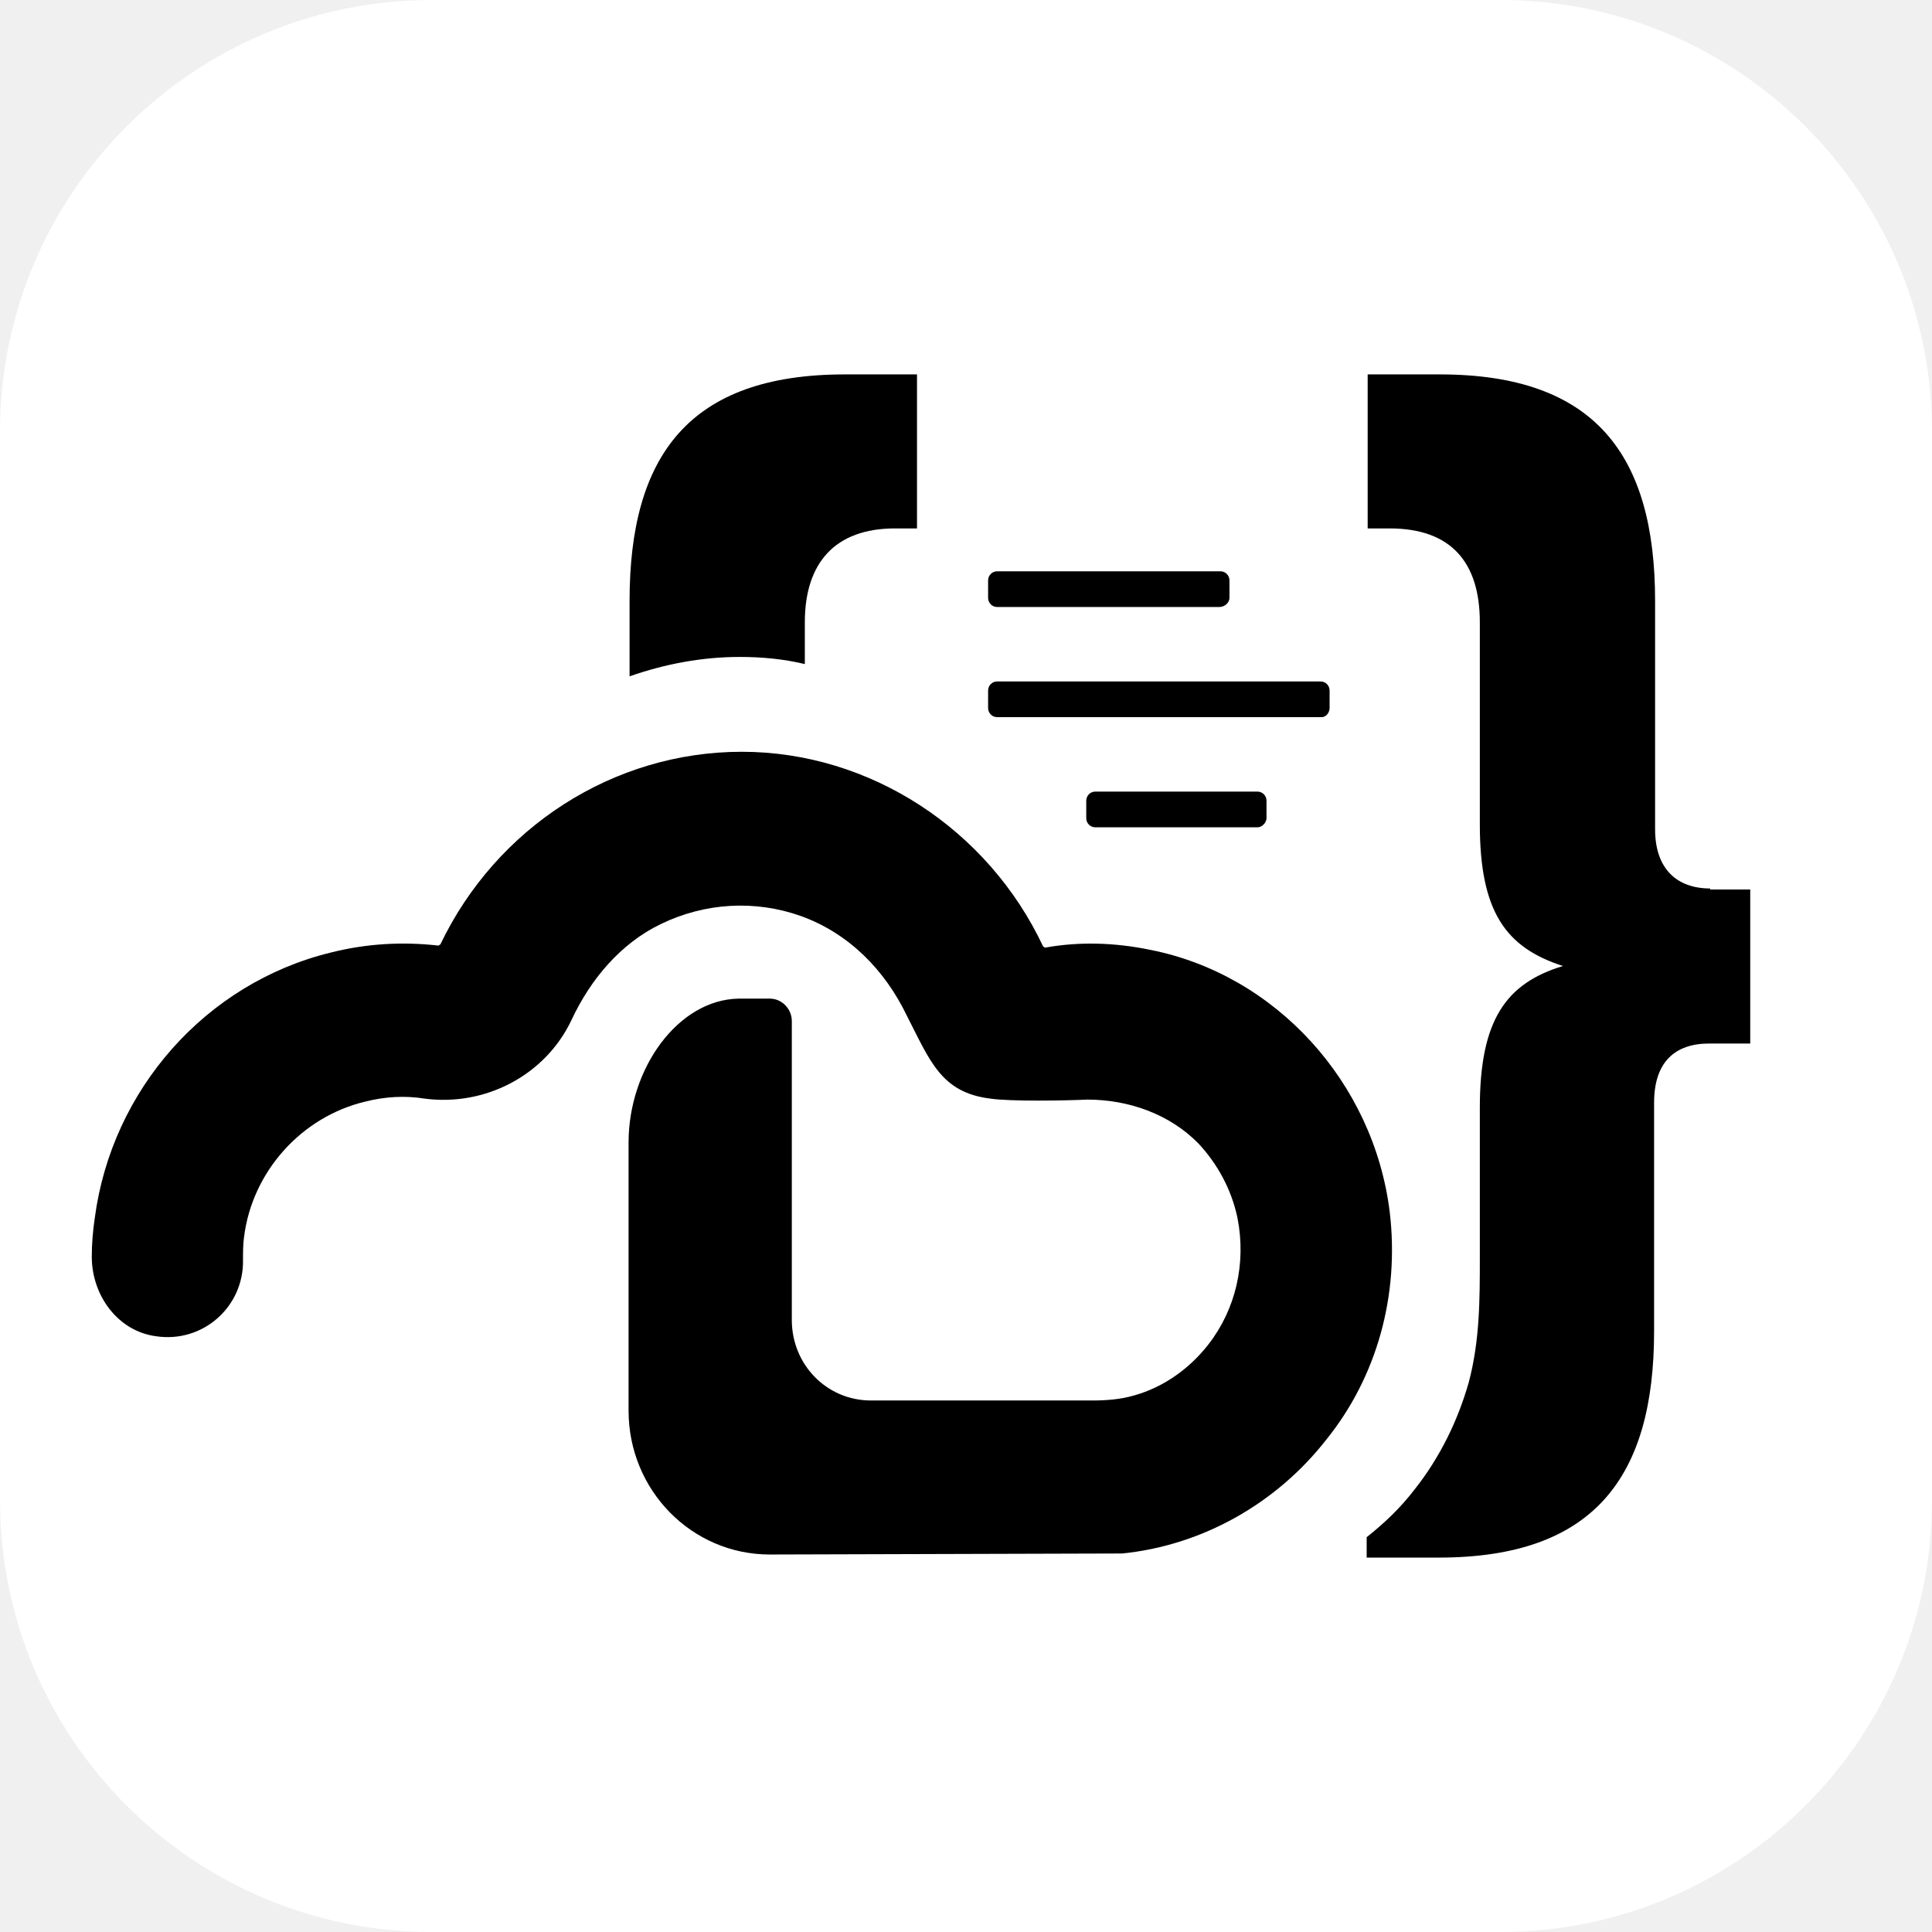
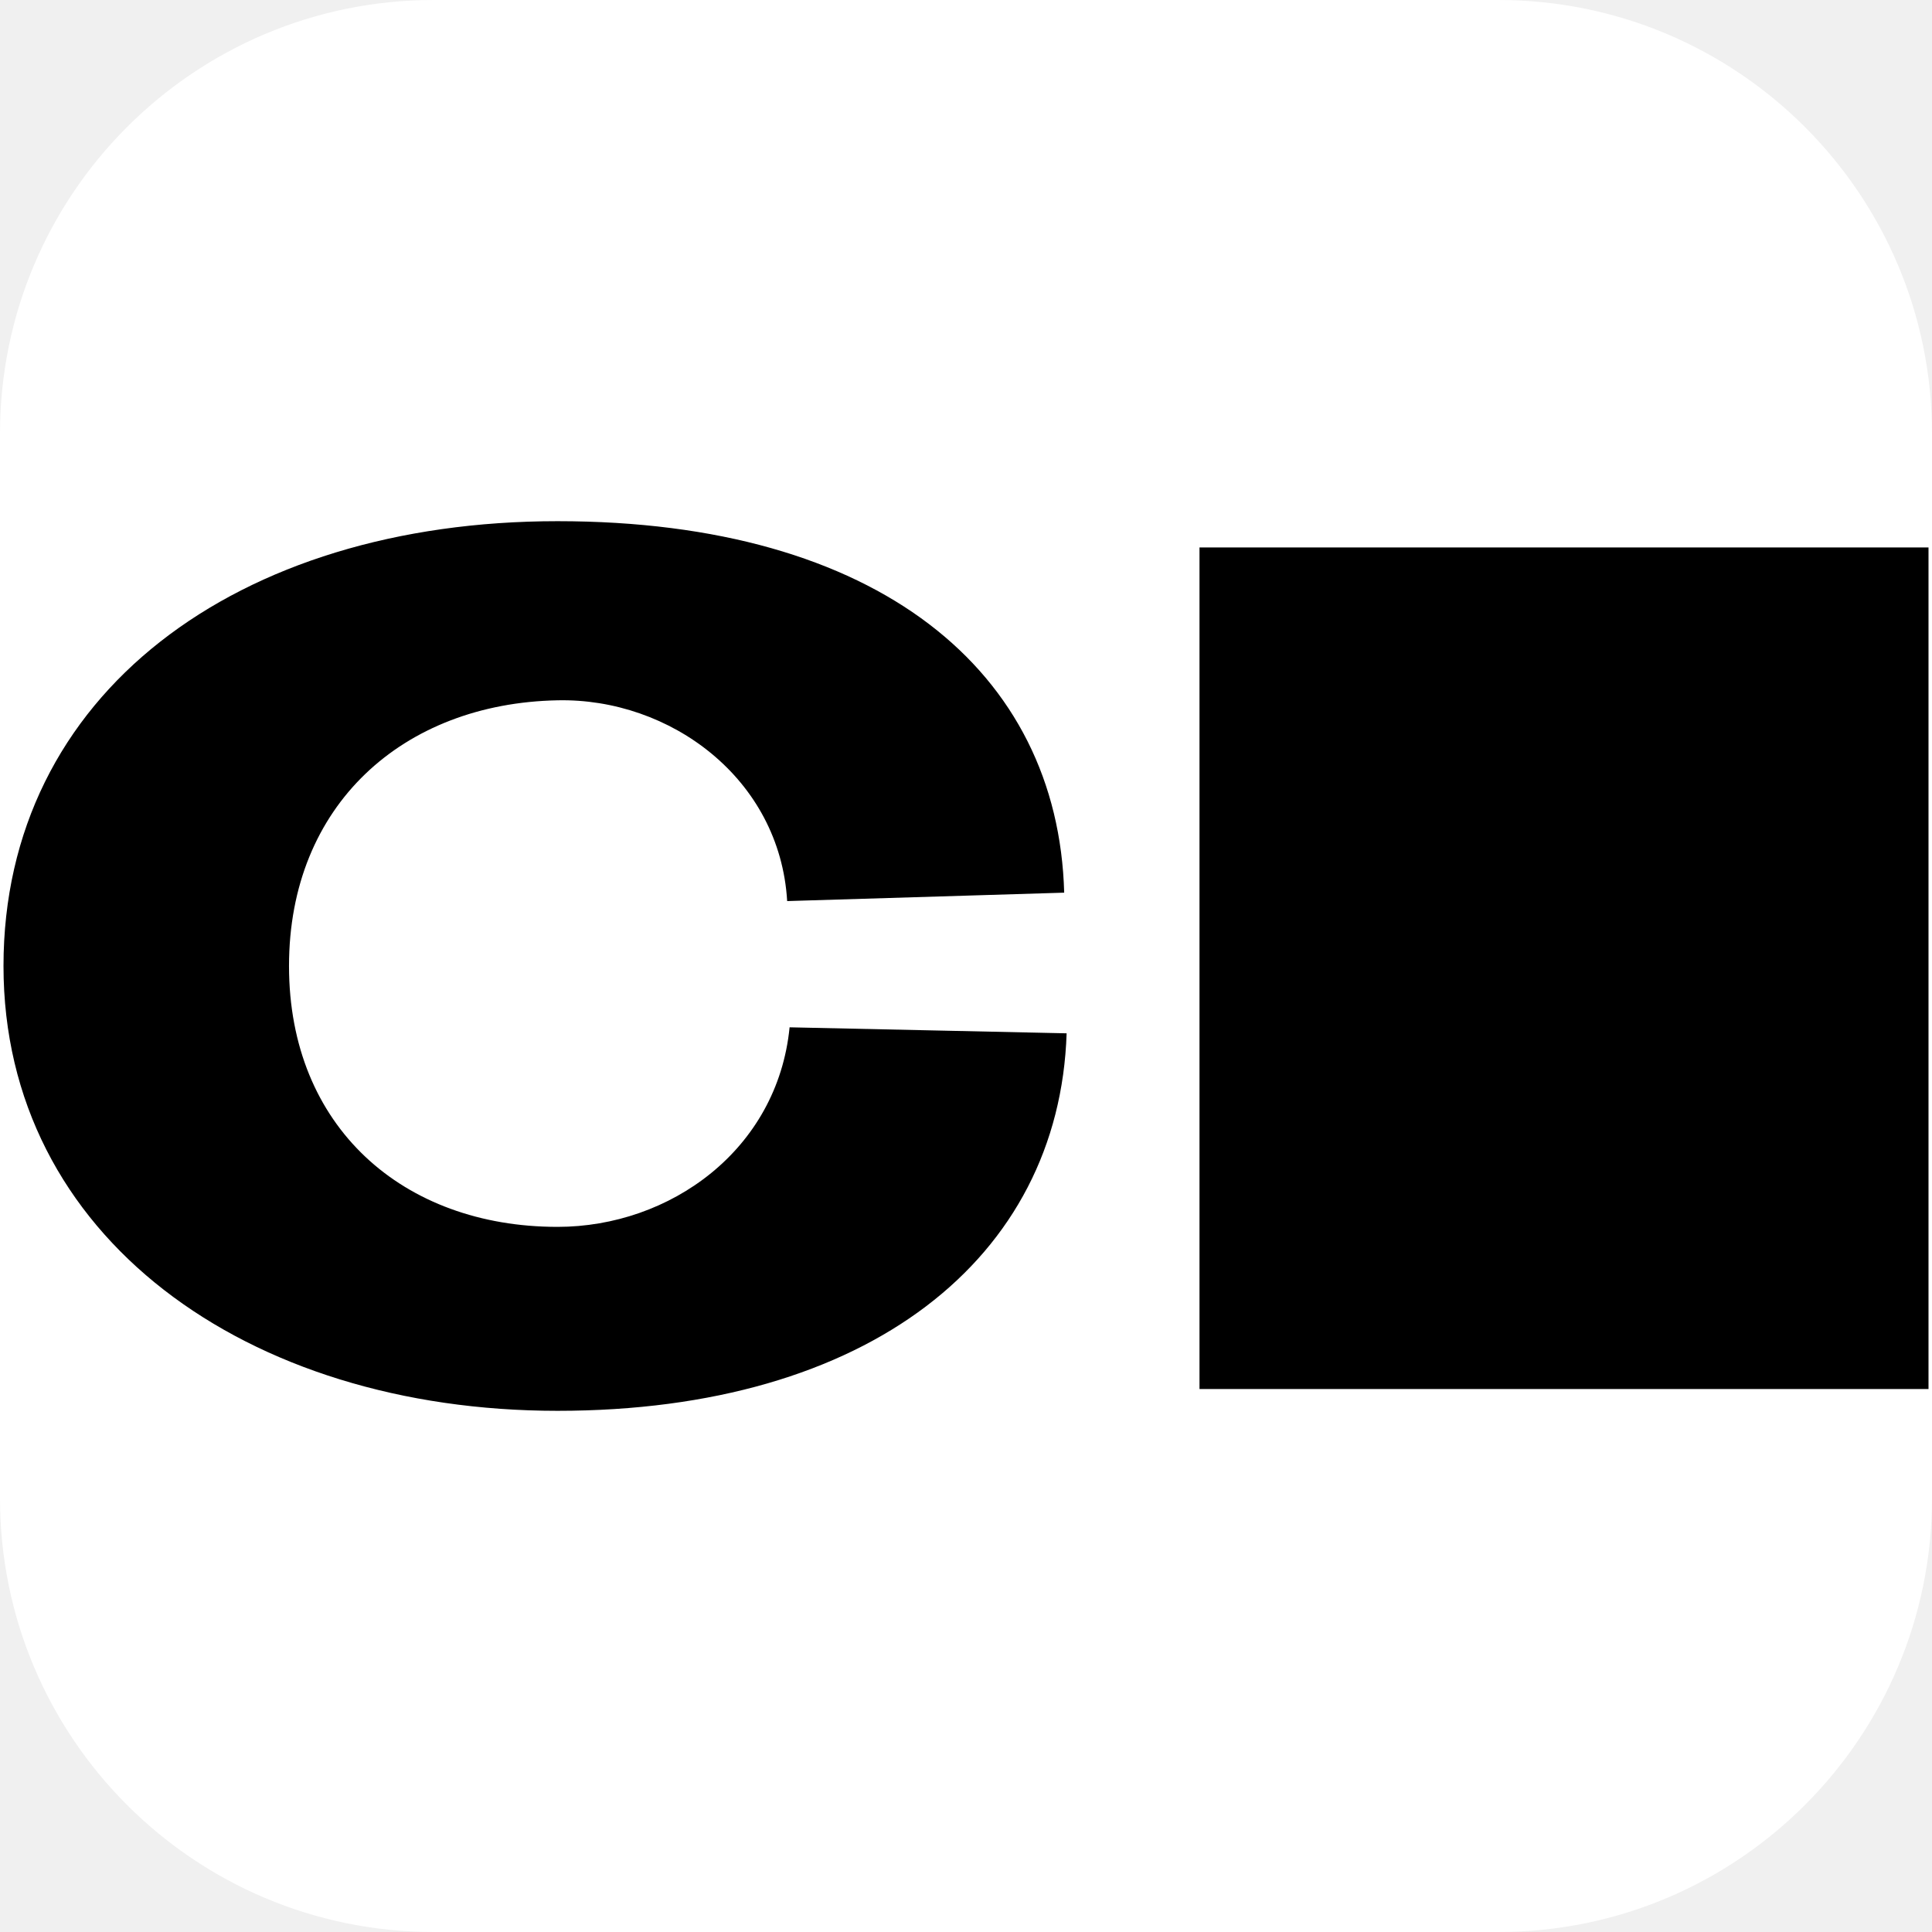
- <svg xmlns="http://www.w3.org/2000/svg" width="100%" height="100%" viewBox="0 0 2250 2250" version="1.1" xml:space="preserve" style="fill-rule:evenodd;clip-rule:evenodd;stroke-linejoin:round;stroke-miterlimit:2;">
-   <rect id="favicon" x="0" y="0" width="2250" height="2250" rx="503" style="fill:white;" />
-   <g id="favicon1">
-     <path d="M1991.66,1034.72c-38.493,0 -64.144,-22.57 -64.144,-68.897l-0,-266.084c-0,-169.867 -69.982,-263.709 -250.762,-263.709l-83.976,0l-0,179.368l25.661,0c71.144,0 104.967,39.201 104.967,109.285l0,235.201c0,102.156 30.324,143.733 96.806,165.114c-66.482,20.196 -96.806,62.958 -96.806,165.114l0,174.621c0,48.7 0,96.216 -12.829,144.917c-12.829,45.141 -33.823,87.903 -62.98,124.726c-16.329,21.386 -34.991,39.202 -55.981,55.835l-0,23.755l83.971,-0c180.781,-0 250.763,-93.843 250.763,-263.709l-0,-266.084c-0,-47.516 24.485,-68.897 64.144,-68.897l47.822,-0l-0,-179.37l-46.656,-0l0,-1.186Z" style="fill-rule:nonzero;" />
-     <path d="M1420.16,706.904l-258.923,0c-5.833,0 -10.495,-4.752 -10.495,-10.691l-0,-20.192c-0,-5.941 4.662,-10.692 10.495,-10.692l260.089,0c5.83,0 10.495,4.751 10.495,10.692l0,20.192c0,5.939 -5.833,10.691 -11.661,10.691Z" style="fill-rule:nonzero;" />
-     <path d="M1464.48,963.474l-188.942,0c-5.833,0 -10.501,-4.754 -10.501,-10.693l0,-20.192c0,-5.938 4.668,-10.691 10.501,-10.691l188.942,-0c5.833,-0 10.495,4.753 10.495,10.691l-0,20.192c-0,4.754 -4.662,10.693 -10.495,10.693Z" style="fill-rule:nonzero;" />
-     <path d="M1539.12,835.188l-377.885,0c-5.833,0 -10.495,-4.75 -10.495,-10.689l-0,-20.196c-0,-5.939 4.662,-10.69 10.495,-10.69l376.719,0c5.833,0 10.499,4.751 10.499,10.69l-0,20.196c-0,4.75 -3.5,10.689 -9.333,10.689Z" style="fill-rule:nonzero;" />
-     <path d="M861.493,765.074c25.658,0 51.319,2.376 75.811,8.316l0,-48.705c0,-68.897 34.989,-109.285 104.971,-109.285l25.658,0l-0,-179.368l-83.977,0c-180.781,0 -250.758,93.842 -250.758,263.709l0,87.901c40.819,-14.252 83.977,-22.568 128.295,-22.568Z" style="fill-rule:nonzero;" />
-     <path d="M1618.44,1411.25c-18.662,-150.861 -132.962,-276.776 -279.919,-305.285c-40.818,-8.314 -81.642,-9.504 -121.295,-2.376c-1.166,-0 -1.166,-1.189 -2.332,-1.189c-64.148,-136.605 -201.772,-226.884 -351.063,-226.884c-149.289,-0 -285.747,87.905 -351.062,224.51c-1.166,-0 -1.166,1.188 -2.332,1.188c-41.987,-4.753 -83.975,-2.379 -125.963,8.314c-144.623,35.634 -254.257,159.175 -274.085,308.847c-2.332,15.441 -3.499,30.883 -3.499,45.141c0,45.136 30.325,86.713 74.645,92.652c54.817,8.317 102.636,-34.448 101.469,-89.089c0,-8.317 0,-17.821 1.167,-26.134c9.331,-76.025 66.48,-140.168 141.123,-157.99c23.328,-5.939 46.654,-7.124 68.814,-3.559c71.146,9.502 141.124,-27.324 171.449,-91.467c22.162,-47.516 57.151,-89.094 103.804,-111.664c51.314,-24.946 109.633,-28.506 163.286,-9.499c55.979,20.192 97.966,62.954 123.627,116.409c26.824,52.27 39.653,89.093 96.805,96.221c23.325,3.559 88.639,2.374 113.132,1.185c47.82,0 95.64,16.631 129.463,51.079c22.156,23.757 38.485,53.455 45.486,86.715c10.495,53.455 -2.334,106.908 -33.825,147.296c-22.162,28.509 -52.485,49.89 -86.308,59.394c-16.329,4.754 -32.657,5.939 -48.986,5.939l-257.757,0c-51.314,0 -92.138,-41.573 -92.138,-93.842l0,-348.049c0,-14.251 -11.661,-26.13 -25.658,-26.13l-36.156,0c-71.148,1.185 -128.295,81.964 -128.295,167.488l-0,312.415c-0,92.652 73.476,167.488 164.451,167.488c0,0 404.714,-1.19 410.544,-1.19c93.304,-9.503 179.614,-58.204 237.927,-133.04c58.319,-72.46 85.142,-167.492 73.481,-264.894Z" style="fill-rule:nonzero;" />
-   </g>
+ <svg xmlns="http://www.w3.org/2000/svg" width="100%" height="100%" viewBox="0 0 147 147">
+   <rect x="0" y="0" width="147" height="147" rx="33" fill="white" />
+   <path d="m42.421,39.655c-24.406,0 -42.155,13.172 -42.155,33.845c0,20.581 18.489,33.845 42.155,33.845c23.666,0 38.18,-11.617 38.735,-28.723l-21.078,-0.457c-0.924,9.33 -9.106,15.184 -17.657,15.184c-11.741,0 -20.431,-7.592 -20.431,-19.85c0,-12.257 8.69,-19.987 20.431,-20.215c8.551,-0.183 16.918,5.946 17.472,15.276l21.078,-0.64c-0.462,-16.831 -14.144,-28.265 -38.55,-28.265zm48.845,2l55.468,0l0,64.031l-55.468,0l0,-64.031z" fill-rule="nonzero" />
</svg>
